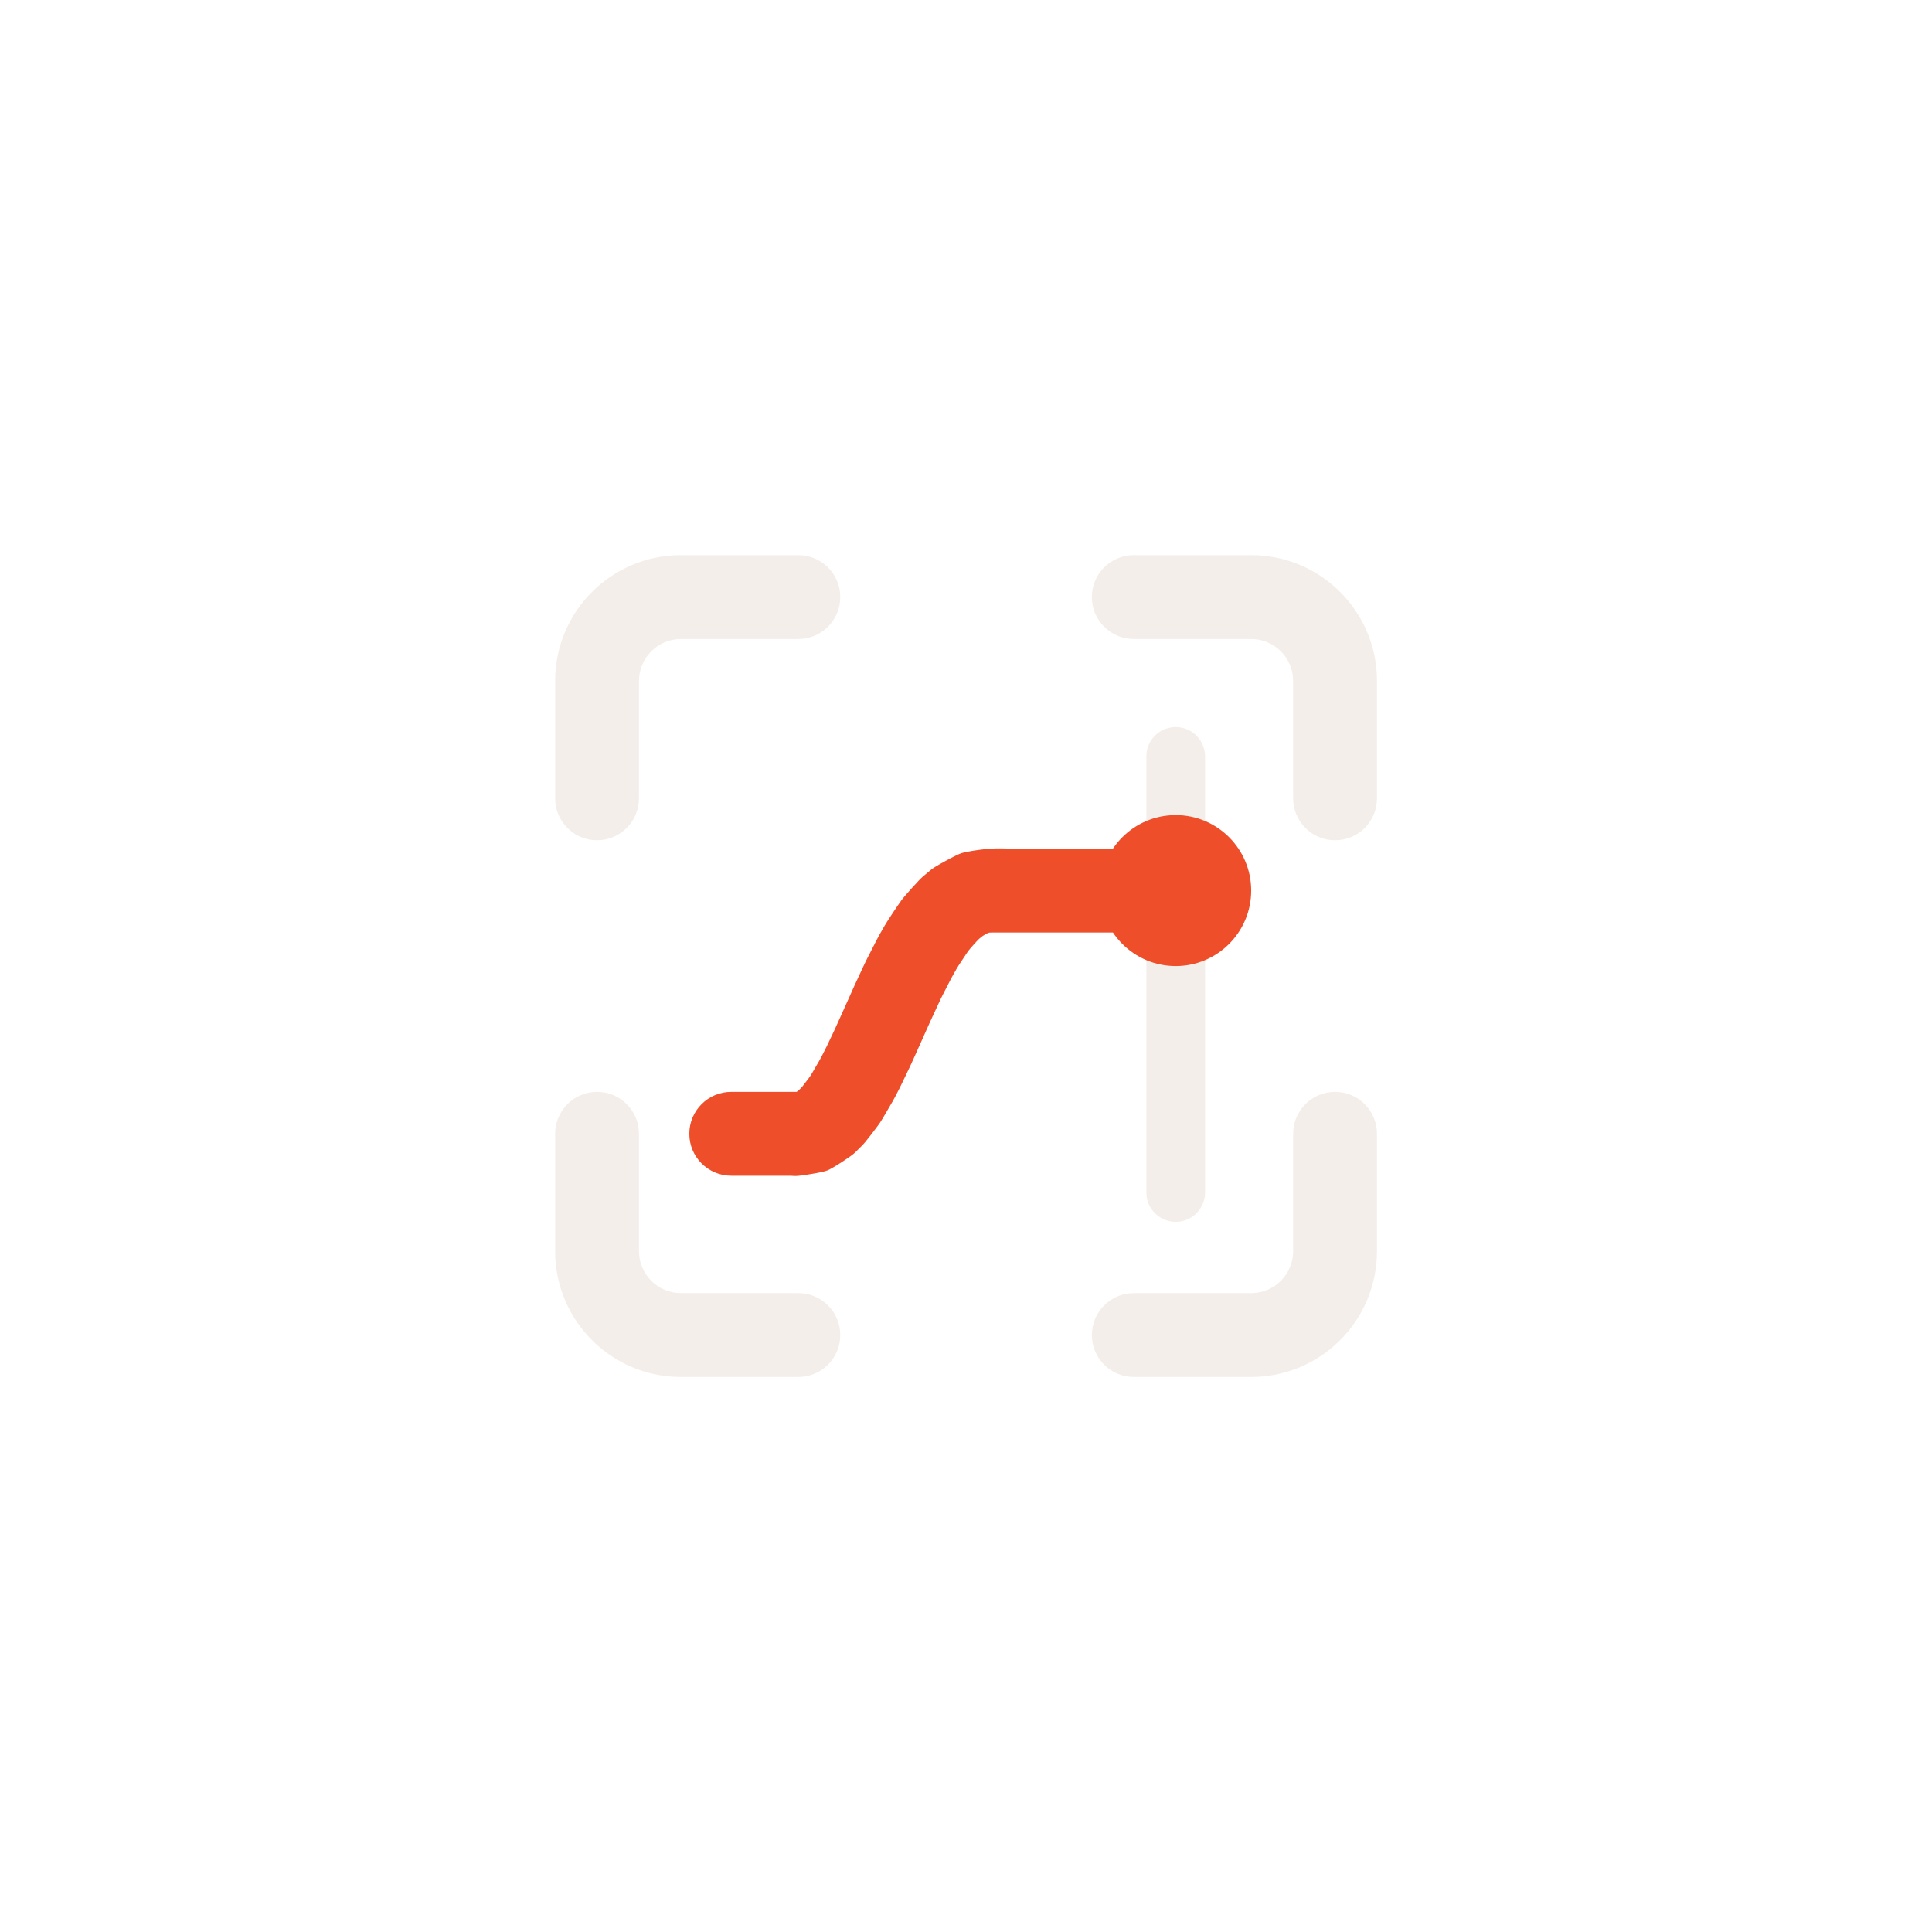
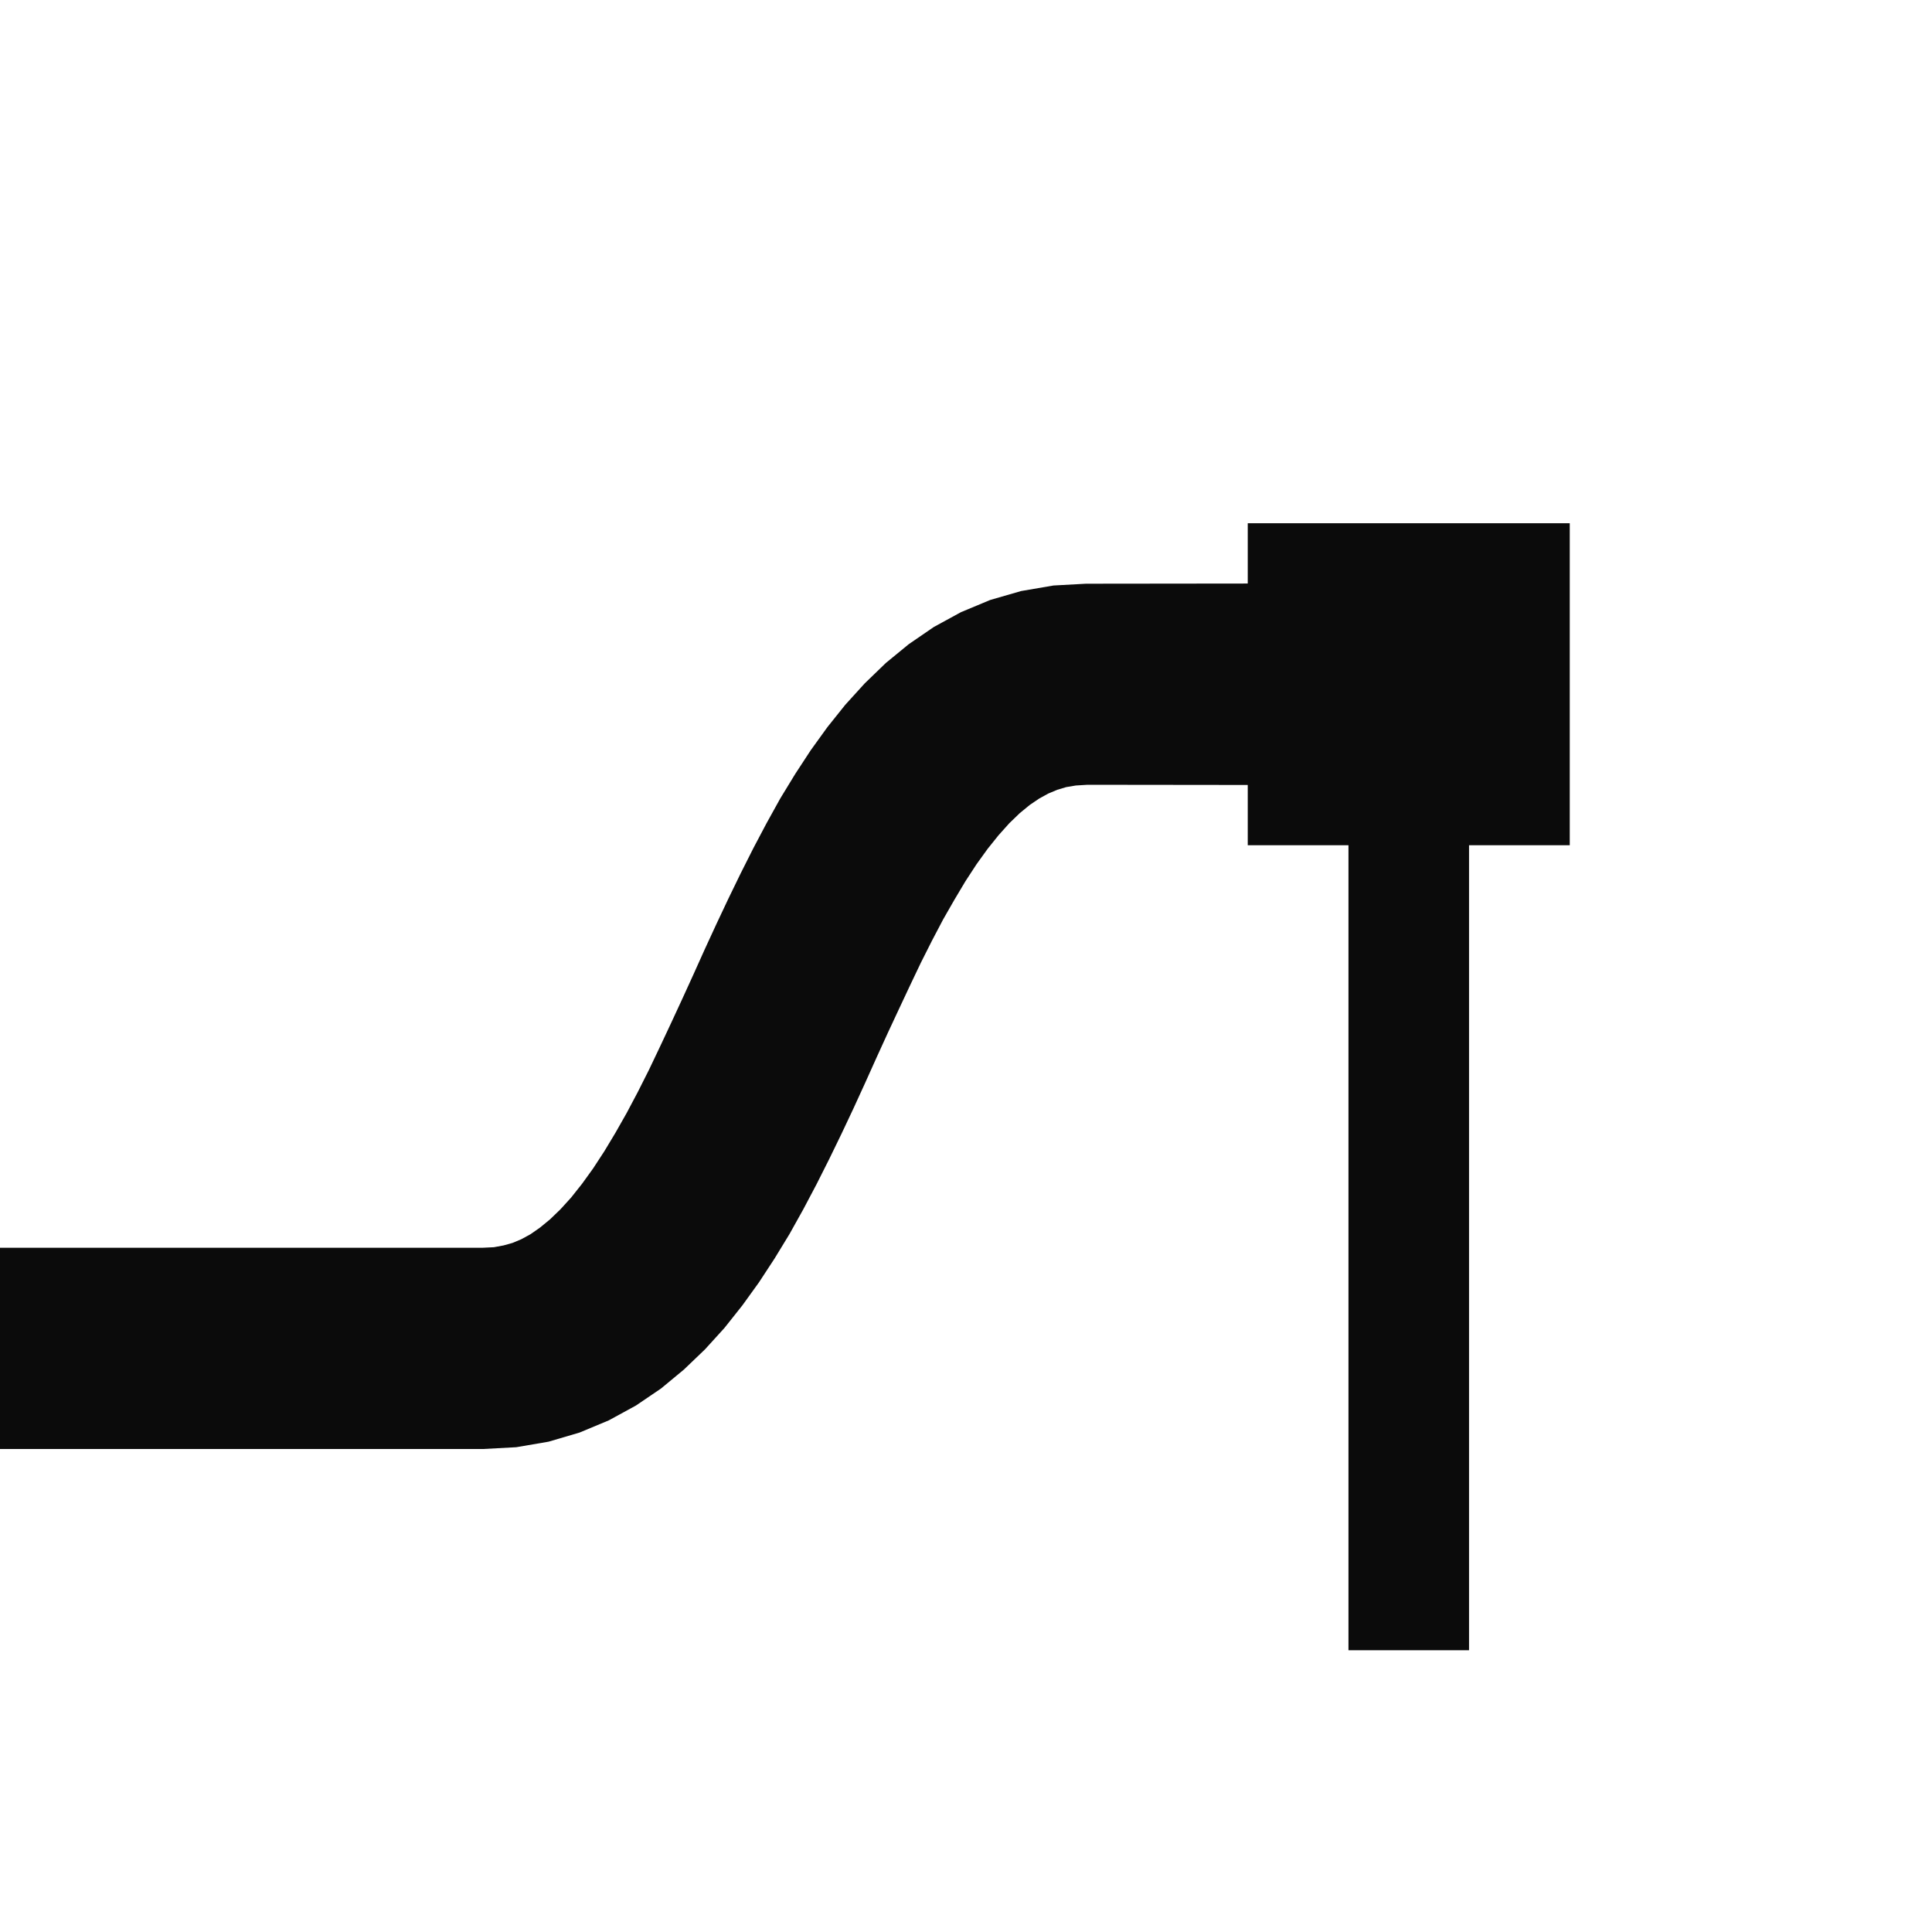
<svg xmlns="http://www.w3.org/2000/svg" viewBox="0 0 108 108" width="108" height="108">
-   <g transform="translate(24 24) scale(0.2344)">
-     <path fill="#F4EEEA" d="M30.0 88.0L30.0 60.0A30.0 30.0 0 0 1 60.0 30.0L88.0 30.0A10.0 10.0 0 0 1 88.0 50.0L60.0 50.0A10.0 10.0 0 0 0 50.0 60.0L50.0 88.0A10.0 10.0 0 0 1 30.0 88.0ZM168.0 30.0L196.0 30.0A30.0 30.0 0 0 1 226.0 60.0L226.0 88.0A10.0 10.0 0 0 1 206.0 88.0L206.0 60.0A10.0 10.0 0 0 0 196.0 50.0L168.0 50.0A10.0 10.0 0 0 1 168.0 30.0ZM226.0 168.0L226.0 196.0A30.0 30.0 0 0 1 196.0 226.0L168.0 226.0A10.0 10.0 0 0 1 168.0 206.0L196.0 206.0A10.0 10.0 0 0 0 206.0 196.0L206.0 168.0A10.0 10.0 0 0 1 226.0 168.0ZM88.0 226.0L60.0 226.0A30.0 30.0 0 0 1 30.0 196.0L30.0 168.0A10.0 10.0 0 0 1 50.0 168.0L50.0 196.0A10.0 10.0 0 0 0 60.0 206.0L88.0 206.0A10.0 10.0 0 0 1 88.0 226.0ZM171.0 78V182A7.0 7.0 0 0 0 185.0 182V78A7.0 7.0 0 0 0 171.0 78Z" />
-     <path fill="#EF4E2B" d="M72.00 178.00C72.33 178.00 73.00 178.00 74.00 178.00C75.00 178.00 77.00 178.00 78.00 178.00C79.00 178.00 79.00 178.00 80.00 178.00C81.00 178.00 83.00 178.00 84.00 178.00C85.00 178.00 85.28 178.00 86.00 178.00C86.72 178.00 87.04 178.15 88.32 177.99C89.61 177.84 92.38 177.41 93.70 177.09C95.03 176.77 95.12 176.69 96.26 176.05C97.41 175.41 99.56 173.98 100.58 173.24C101.60 172.50 101.82 172.17 102.39 171.61C102.96 171.05 103.27 170.79 104.02 169.89C104.76 168.99 106.17 167.15 106.86 166.21C107.55 165.28 107.53 165.28 108.14 164.29C108.74 163.30 109.91 161.29 110.49 160.27C111.06 159.26 111.23 158.90 111.59 158.20C111.95 157.50 112.14 157.16 112.65 156.09C113.17 155.02 114.20 152.87 114.71 151.79C115.21 150.71 115.21 150.70 115.70 149.61C116.19 148.52 117.17 146.34 117.66 145.25C118.14 144.17 118.30 143.81 118.62 143.09C118.94 142.38 119.10 142.01 119.58 140.96C120.06 139.91 121.02 137.84 121.50 136.82C121.98 135.80 121.98 135.78 122.46 134.83C122.94 133.88 123.90 132.00 124.38 131.09C124.86 130.18 125.02 129.92 125.34 129.37C125.65 128.81 125.82 128.50 126.29 127.76C126.76 127.02 127.70 125.60 128.16 124.93C128.62 124.27 128.63 124.26 129.06 123.75C129.49 123.24 130.33 122.31 130.73 121.89C131.13 121.47 131.23 121.42 131.46 121.23C131.69 121.03 131.84 120.91 132.11 120.74C132.37 120.56 132.85 120.30 133.07 120.20C133.29 120.09 133.22 120.11 133.40 120.08C133.58 120.05 133.13 120.01 134.15 120.00C135.17 119.99 137.69 120.00 139.50 120.00C141.31 120.00 142.25 120.00 145.00 120.00C147.75 120.00 153.25 120.00 156.00 120.00C158.75 120.00 158.75 120.00 161.50 120.00C164.25 120.00 169.75 120.00 172.50 120.00C175.25 120.00 177.08 120.00 178.00 120.00A10 10 0 0 0 178.00 100.00C177.08 100.00 175.25 100.00 172.50 100.00C169.75 100.00 164.25 100.00 161.50 100.00C158.75 100.00 158.75 100.00 156.00 100.00C153.25 100.00 147.75 100.00 145.00 100.00C142.25 100.00 141.36 100.00 139.50 100.00C137.64 100.00 135.73 99.87 133.85 100.00C131.97 100.13 129.61 100.48 128.23 100.76C126.84 101.04 126.79 101.08 125.55 101.66C124.31 102.25 121.92 103.56 120.79 104.25C119.65 104.94 119.37 105.27 118.71 105.82C118.05 106.37 117.69 106.62 116.81 107.52C115.94 108.43 114.27 110.28 113.46 111.23C112.66 112.17 112.67 112.18 111.97 113.19C111.26 114.20 109.90 116.26 109.24 117.30C108.58 118.34 108.39 118.71 107.98 119.43C107.57 120.14 107.36 120.49 106.78 121.59C106.20 122.69 105.07 124.89 104.52 126.00C103.96 127.11 103.96 127.12 103.44 128.23C102.92 129.35 101.88 131.58 101.37 132.69C100.86 133.80 100.71 134.17 100.38 134.91C100.05 135.64 99.88 136.02 99.40 137.09C98.92 138.16 97.97 140.29 97.49 141.34C97.02 142.39 97.02 142.40 96.56 143.38C96.10 144.36 95.18 146.29 94.73 147.23C94.27 148.16 94.13 148.43 93.83 149.01C93.53 149.58 93.38 149.91 92.94 150.67C92.51 151.43 91.66 152.90 91.24 153.59C90.82 154.28 90.81 154.29 90.43 154.81C90.05 155.33 89.32 156.28 88.98 156.70C88.64 157.12 88.56 157.16 88.38 157.34C88.20 157.52 88.05 157.65 87.90 157.78C87.75 157.90 87.52 158.04 87.46 158.09C87.39 158.14 87.49 158.08 87.52 158.07C87.56 158.05 87.93 158.02 87.68 158.01C87.43 157.99 86.61 158.00 86.00 158.00C85.39 158.00 85.00 158.00 84.00 158.00C83.00 158.00 81.00 158.00 80.00 158.00C79.00 158.00 79.00 158.00 78.00 158.00C77.00 158.00 75.00 158.00 74.00 158.00C73.00 158.00 72.33 158.00 72.00 158.00A10 10 0 0 0 72.00 178.00ZM160.00 110.00A18 18 0 1 0 196.00 110.00A18 18 0 1 0 160.00 110.00Z" />
-   </g>
+   <path fill="#0B0B0B" d="M0 81L27.01 81L28.86 80.9L30.67 80.59L32.4 80.08L34.03 79.4L35.55 78.57L36.95 77.62L38.23 76.56L39.41 75.43L40.5 74.23L41.5 72.97L42.43 71.68L43.3 70.35L44.13 68.99L44.9 67.61L45.64 66.21L46.35 64.8L47.04 63.38L47.71 61.96L48.36 60.54L48.99 59.14L49.62 57.76L50.25 56.41L50.87 55.09L51.48 53.81L52.1 52.58L52.72 51.4L53.35 50.3L53.97 49.26L54.59 48.31L55.21 47.45L55.82 46.69L56.42 46.02L57 45.46L57.56 45L58.09 44.64L58.6 44.36L59.1 44.15L59.6 44L60.14 43.91L60.79 43.87L69.75 43.88L69.75 47.25L75.38 47.25L75.38 92.25L82.12 92.25L82.12 47.25L87.75 47.25L87.75 29.25L69.75 29.25L69.75 32.62L60.71 32.63L58.89 32.73L57.08 33.04L55.35 33.54L53.72 34.22L52.2 35.05L50.8 36.01L49.52 37.06L48.34 38.2L47.25 39.4L46.25 40.65L45.32 41.94L44.45 43.27L43.62 44.63L42.85 46.02L42.11 47.42L41.4 48.83L40.71 50.25L40.04 51.67L39.39 53.08L38.76 54.48L38.13 55.86L37.5 57.22L36.88 58.54L36.27 59.82L35.65 61.05L35.03 62.22L34.4 63.33L33.78 64.36L33.16 65.31L32.54 66.17L31.93 66.94L31.33 67.6L30.75 68.16L30.19 68.62L29.66 68.99L29.15 69.27L28.65 69.48L28.15 69.62L27.61 69.72L26.99 69.75L0 69.75Z" />
</svg>
